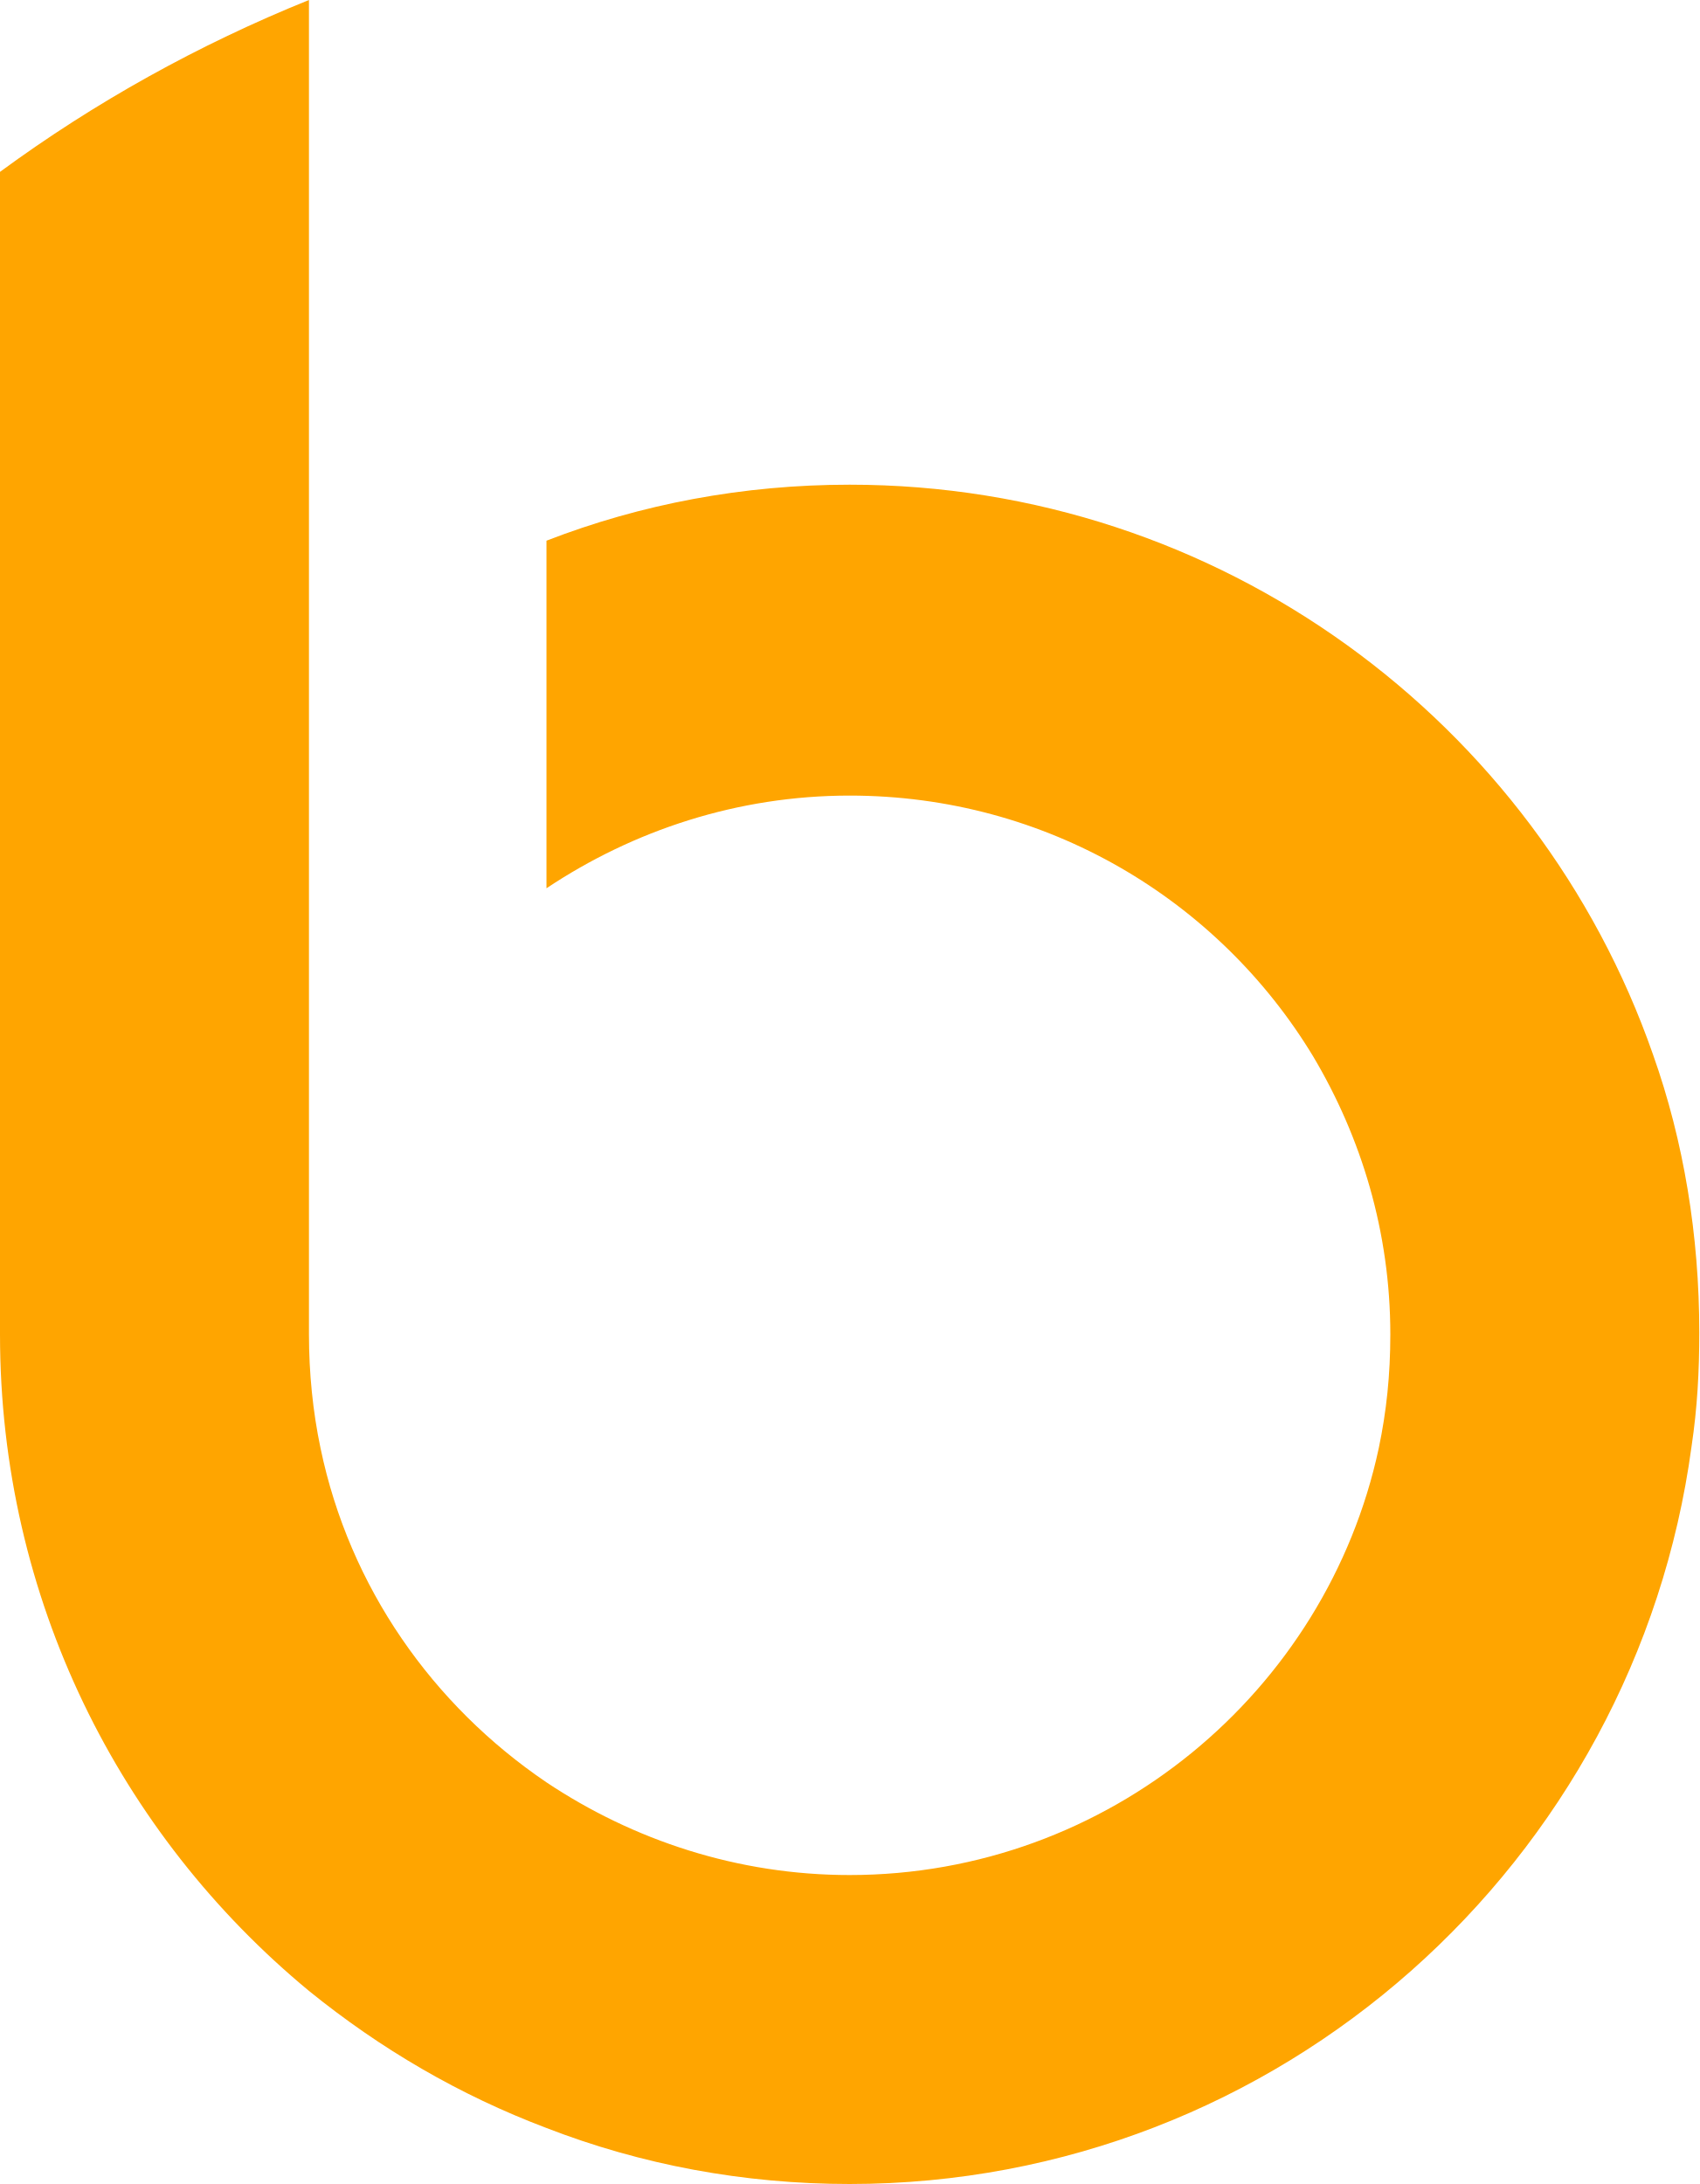
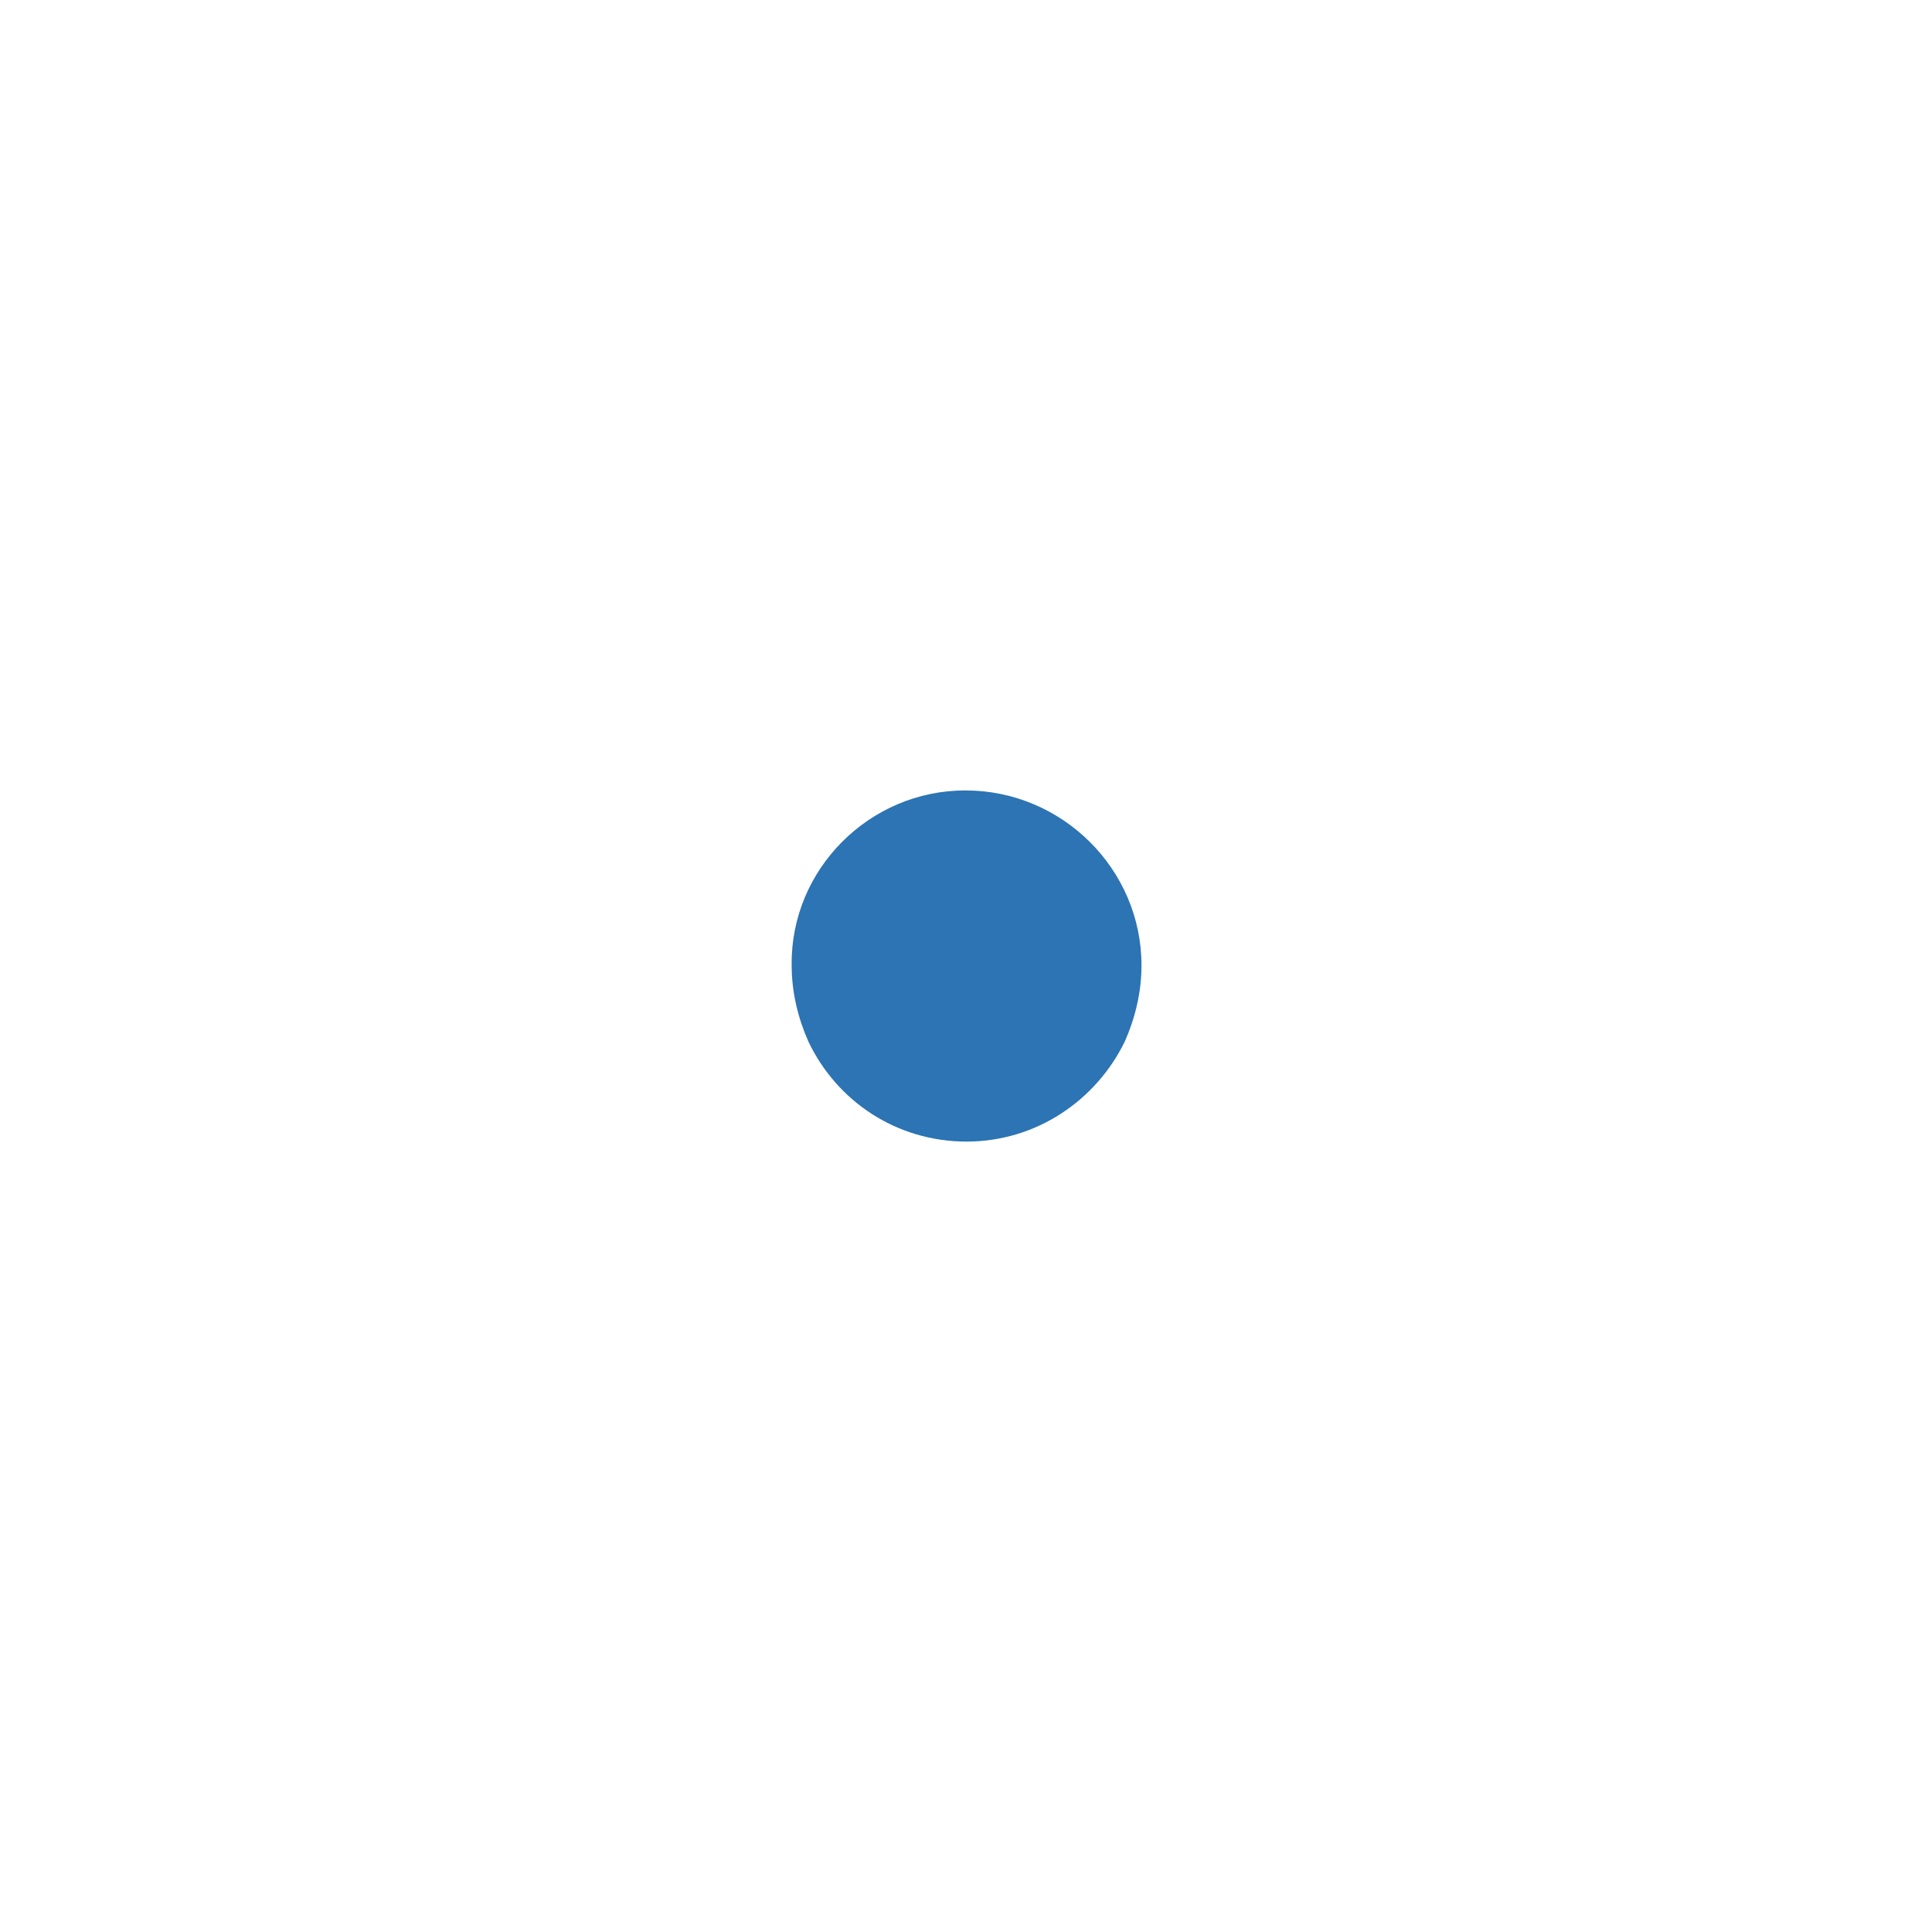
- <svg xmlns="http://www.w3.org/2000/svg" version="1.1" id="Layer_1" x="0px" y="0px" viewBox="0 0 88 113.1" style="enable-background:new 0 0 88 113.1;" xml:space="preserve">
+ <svg xmlns="http://www.w3.org/2000/svg" version="1.1" id="Layer_1" x="0px" y="0px" viewBox="0 0 148.8 149.1" style="enable-background:new 0 0 148.8 149.1;" xml:space="preserve">
  <style type="text/css">
- 	.st0{fill:#FFA500;}
+ 	.st0{fill:#2C74B3;}
+ 	.st1{fill:#FFA500;}
</style>
-   <path class="st0" d="M88,69c0,2-0.1,3.9-0.4,5.9c-2.9,21.5-21.3,38.2-43.6,38.2c-5.5,0-10.8-1-15.7-2.9c-4.5-1.7-8.6-4.1-12.3-7.1  C6.2,95,0,82.8,0,69.1V8.9C4.9,5.3,10.3,2.3,16,0v69.1c0,2,0.2,4,0.6,5.9c1.5,7.2,5.8,13.3,11.7,17.3c4.5,3,9.9,4.8,15.7,4.8  c13.4,0,24.7-9.5,27.4-22.1c0.4-1.9,0.6-3.8,0.6-5.9c0-5.3-1.5-10.2-4-14.4c-4.9-8.1-13.8-13.5-24-13.5c-5.8,0-11.2,1.8-15.7,4.8V28  c4.9-1.9,10.2-2.9,15.7-2.9c19.2,0,35.6,12.3,41.6,29.5C87.2,59.1,88,64,88,69z" />
+   <path class="st0" d="M88.1,74.5c0,2.1-0.5,4.1-1.3,5.9c-2.2,4.5-6.8,7.7-12.2,7.7c-5.4,0-10-3.1-12.2-7.7c-0.8-1.8-1.3-3.8-1.3-5.9  C61,67.1,67.1,61,74.5,61C82,61,88.1,67.1,88.1,74.5z" />
</svg>
